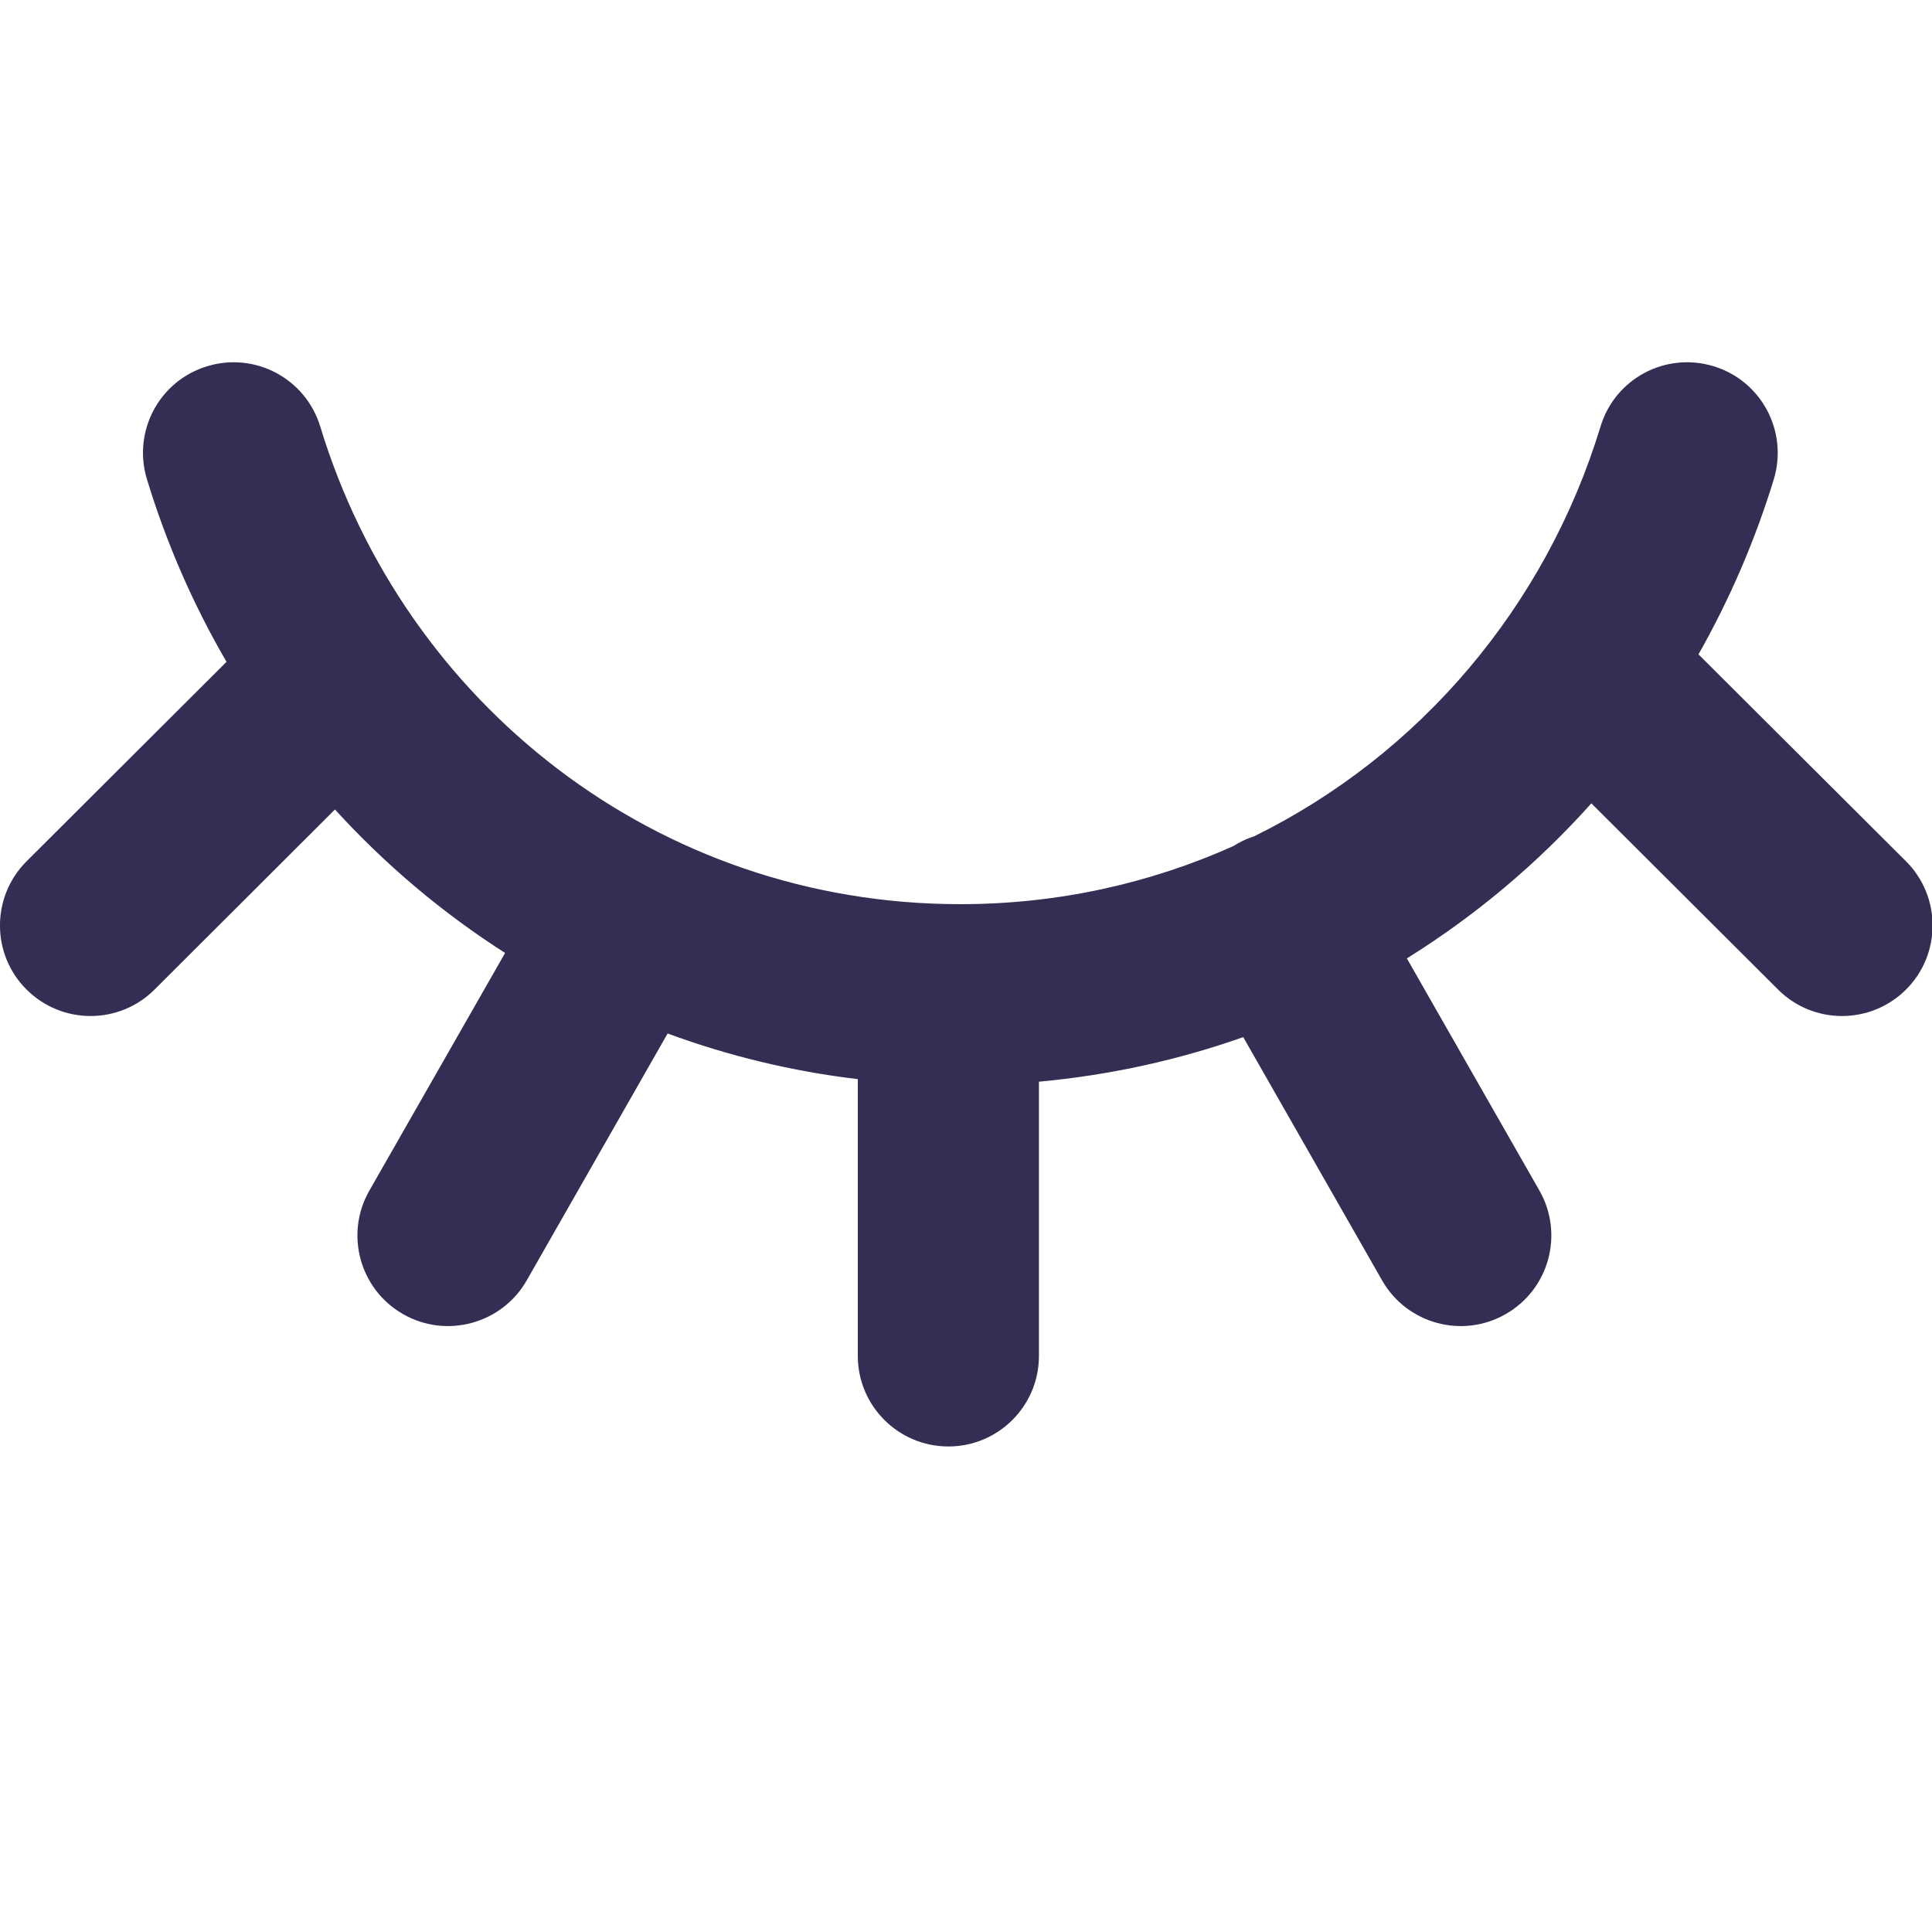
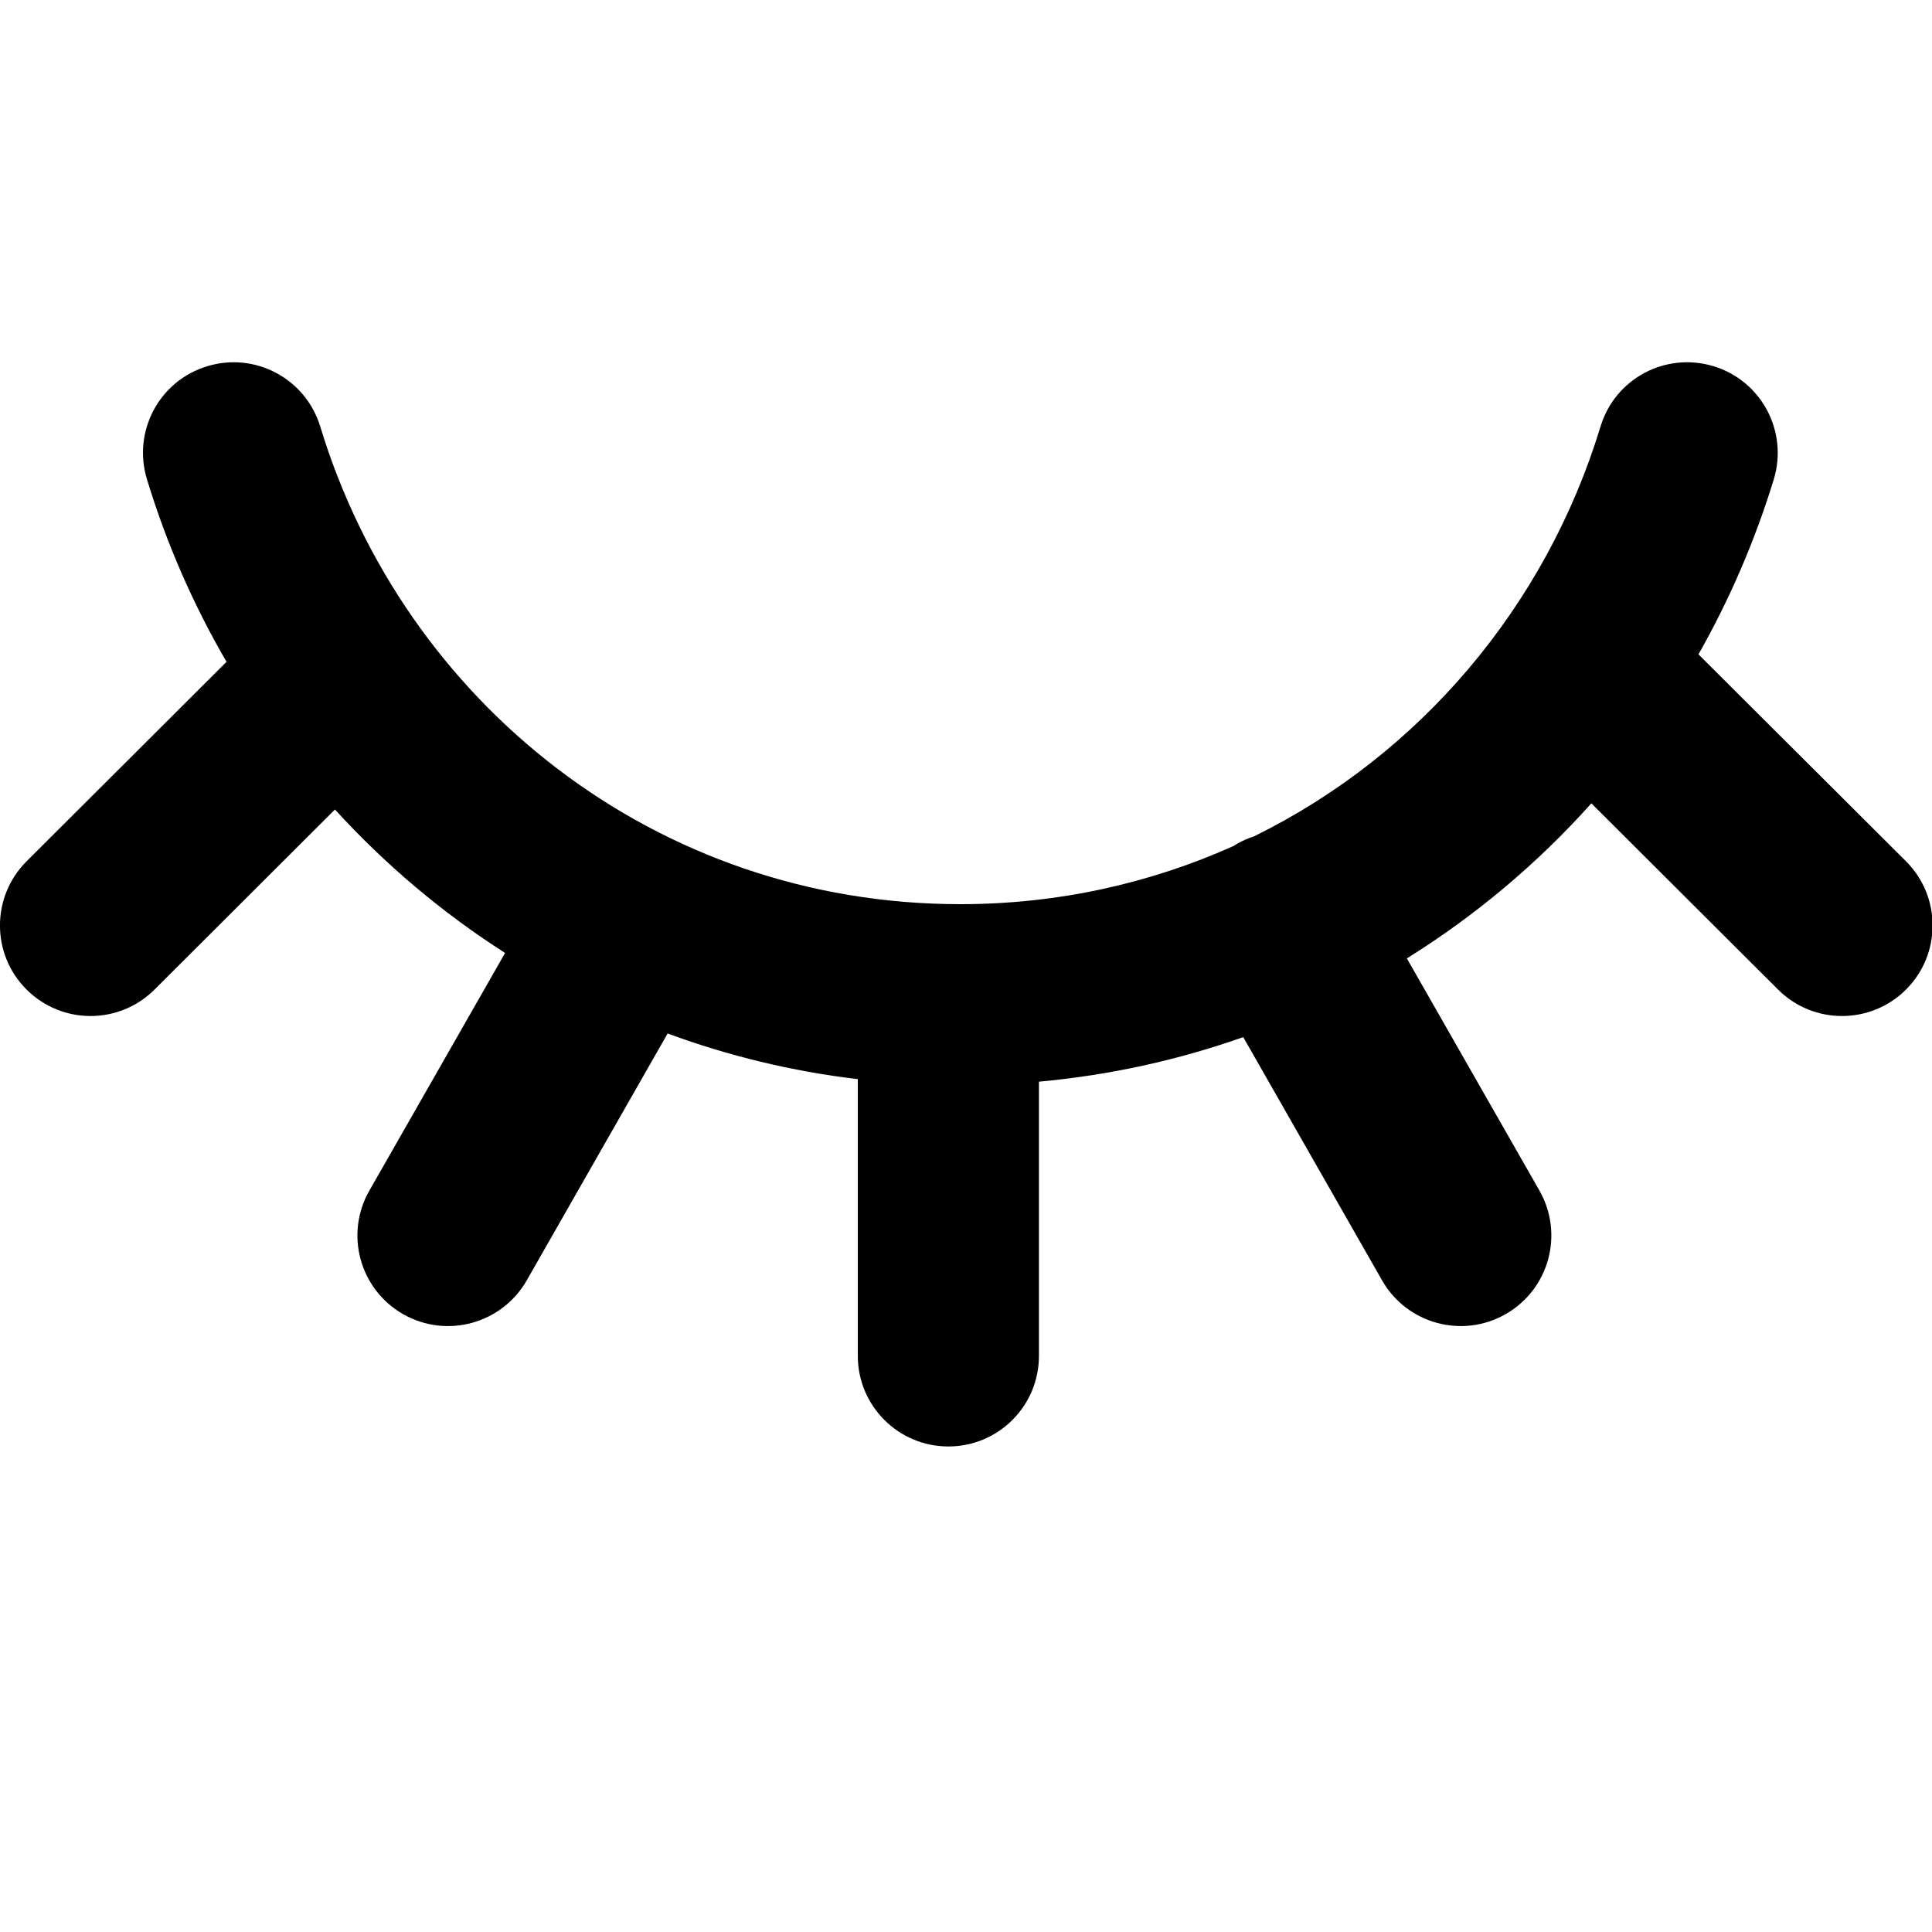
<svg xmlns="http://www.w3.org/2000/svg" viewBox="0 0 16 16" fill="none">
-   <path fill-rule="evenodd" clip-rule="evenodd" d="M2.652 3.532C2.531 3.135 2.112 2.912 1.716 3.033C1.319 3.153 1.096 3.572 1.217 3.969C1.379 4.502 1.601 5.009 1.876 5.481L0.22 7.133C-0.073 7.426 -0.074 7.901 0.219 8.194C0.512 8.487 0.986 8.488 1.28 8.195L2.774 6.704C3.189 7.159 3.662 7.559 4.183 7.892L3.059 9.86C2.853 10.22 2.979 10.678 3.338 10.883C3.698 11.089 4.156 10.963 4.362 10.604L5.529 8.559C6.028 8.743 6.556 8.872 7.104 8.937V11.229C7.104 11.643 7.44 11.979 7.854 11.979C8.269 11.979 8.604 11.643 8.604 11.229V8.958C9.194 8.904 9.76 8.778 10.296 8.589L11.446 10.604C11.651 10.963 12.11 11.089 12.469 10.883C12.829 10.678 12.954 10.22 12.749 9.86L11.651 7.937C12.22 7.583 12.734 7.15 13.179 6.653L14.725 8.195C15.018 8.488 15.493 8.487 15.786 8.194C16.078 7.901 16.078 7.426 15.785 7.133L14.066 5.419C14.324 4.964 14.534 4.478 14.69 3.969C14.81 3.572 14.587 3.153 14.191 3.033C13.794 2.912 13.375 3.135 13.255 3.532C12.8 5.026 11.755 6.252 10.386 6.926C10.338 6.941 10.291 6.962 10.245 6.988C10.236 6.994 10.226 6.999 10.216 7.006C9.527 7.315 8.762 7.488 7.953 7.488C5.437 7.488 3.349 5.824 2.652 3.532Z" fill="#332E54" />
+   <path fill-rule="evenodd" clip-rule="evenodd" d="M2.652 3.532C2.531 3.135 2.112 2.912 1.716 3.033C1.319 3.153 1.096 3.572 1.217 3.969C1.379 4.502 1.601 5.009 1.876 5.481L0.22 7.133C-0.073 7.426 -0.074 7.901 0.219 8.194C0.512 8.487 0.986 8.488 1.28 8.195L2.774 6.704C3.189 7.159 3.662 7.559 4.183 7.892L3.059 9.86C2.853 10.22 2.979 10.678 3.338 10.883C3.698 11.089 4.156 10.963 4.362 10.604L5.529 8.559C6.028 8.743 6.556 8.872 7.104 8.937V11.229C7.104 11.643 7.44 11.979 7.854 11.979C8.269 11.979 8.604 11.643 8.604 11.229V8.958C9.194 8.904 9.76 8.778 10.296 8.589L11.446 10.604C11.651 10.963 12.11 11.089 12.469 10.883C12.829 10.678 12.954 10.22 12.749 9.86L11.651 7.937C12.22 7.583 12.734 7.15 13.179 6.653L14.725 8.195C15.018 8.488 15.493 8.487 15.786 8.194C16.078 7.901 16.078 7.426 15.785 7.133L14.066 5.419C14.324 4.964 14.534 4.478 14.69 3.969C14.81 3.572 14.587 3.153 14.191 3.033C13.794 2.912 13.375 3.135 13.255 3.532C12.8 5.026 11.755 6.252 10.386 6.926C10.338 6.941 10.291 6.962 10.245 6.988C10.236 6.994 10.226 6.999 10.216 7.006C9.527 7.315 8.762 7.488 7.953 7.488C5.437 7.488 3.349 5.824 2.652 3.532Z" fill="currentColor" />
  Î
</svg>
